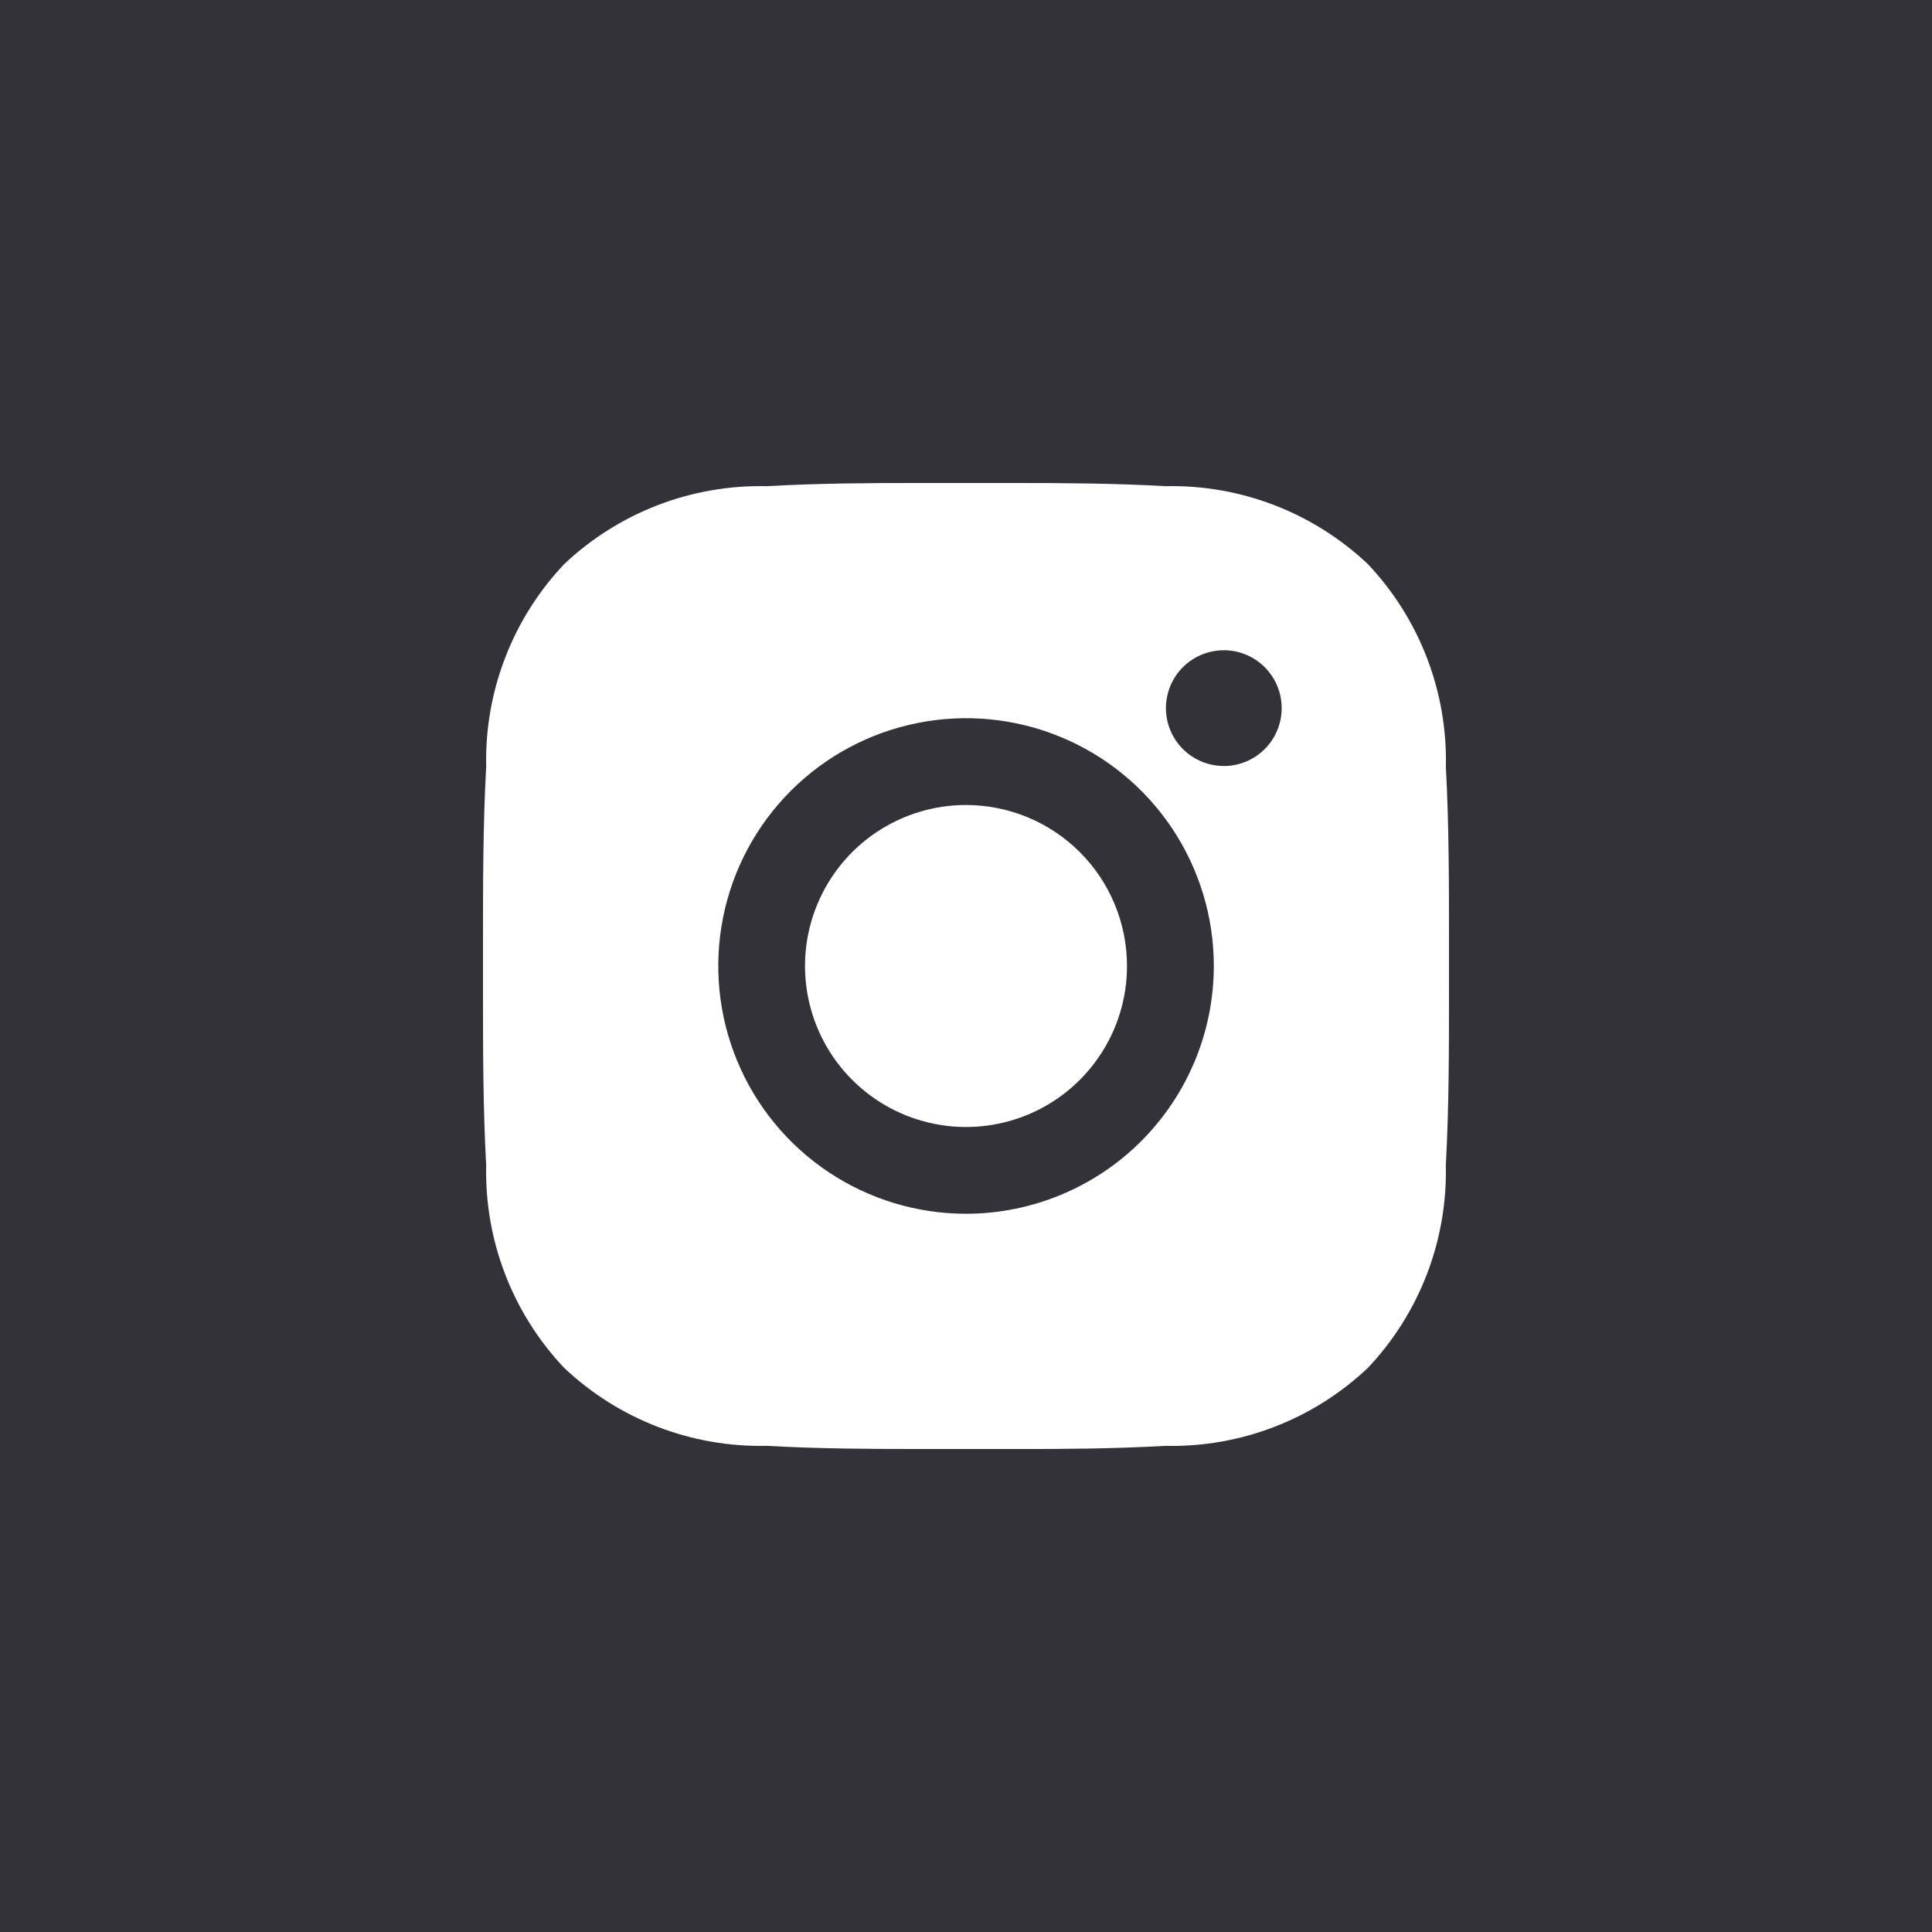
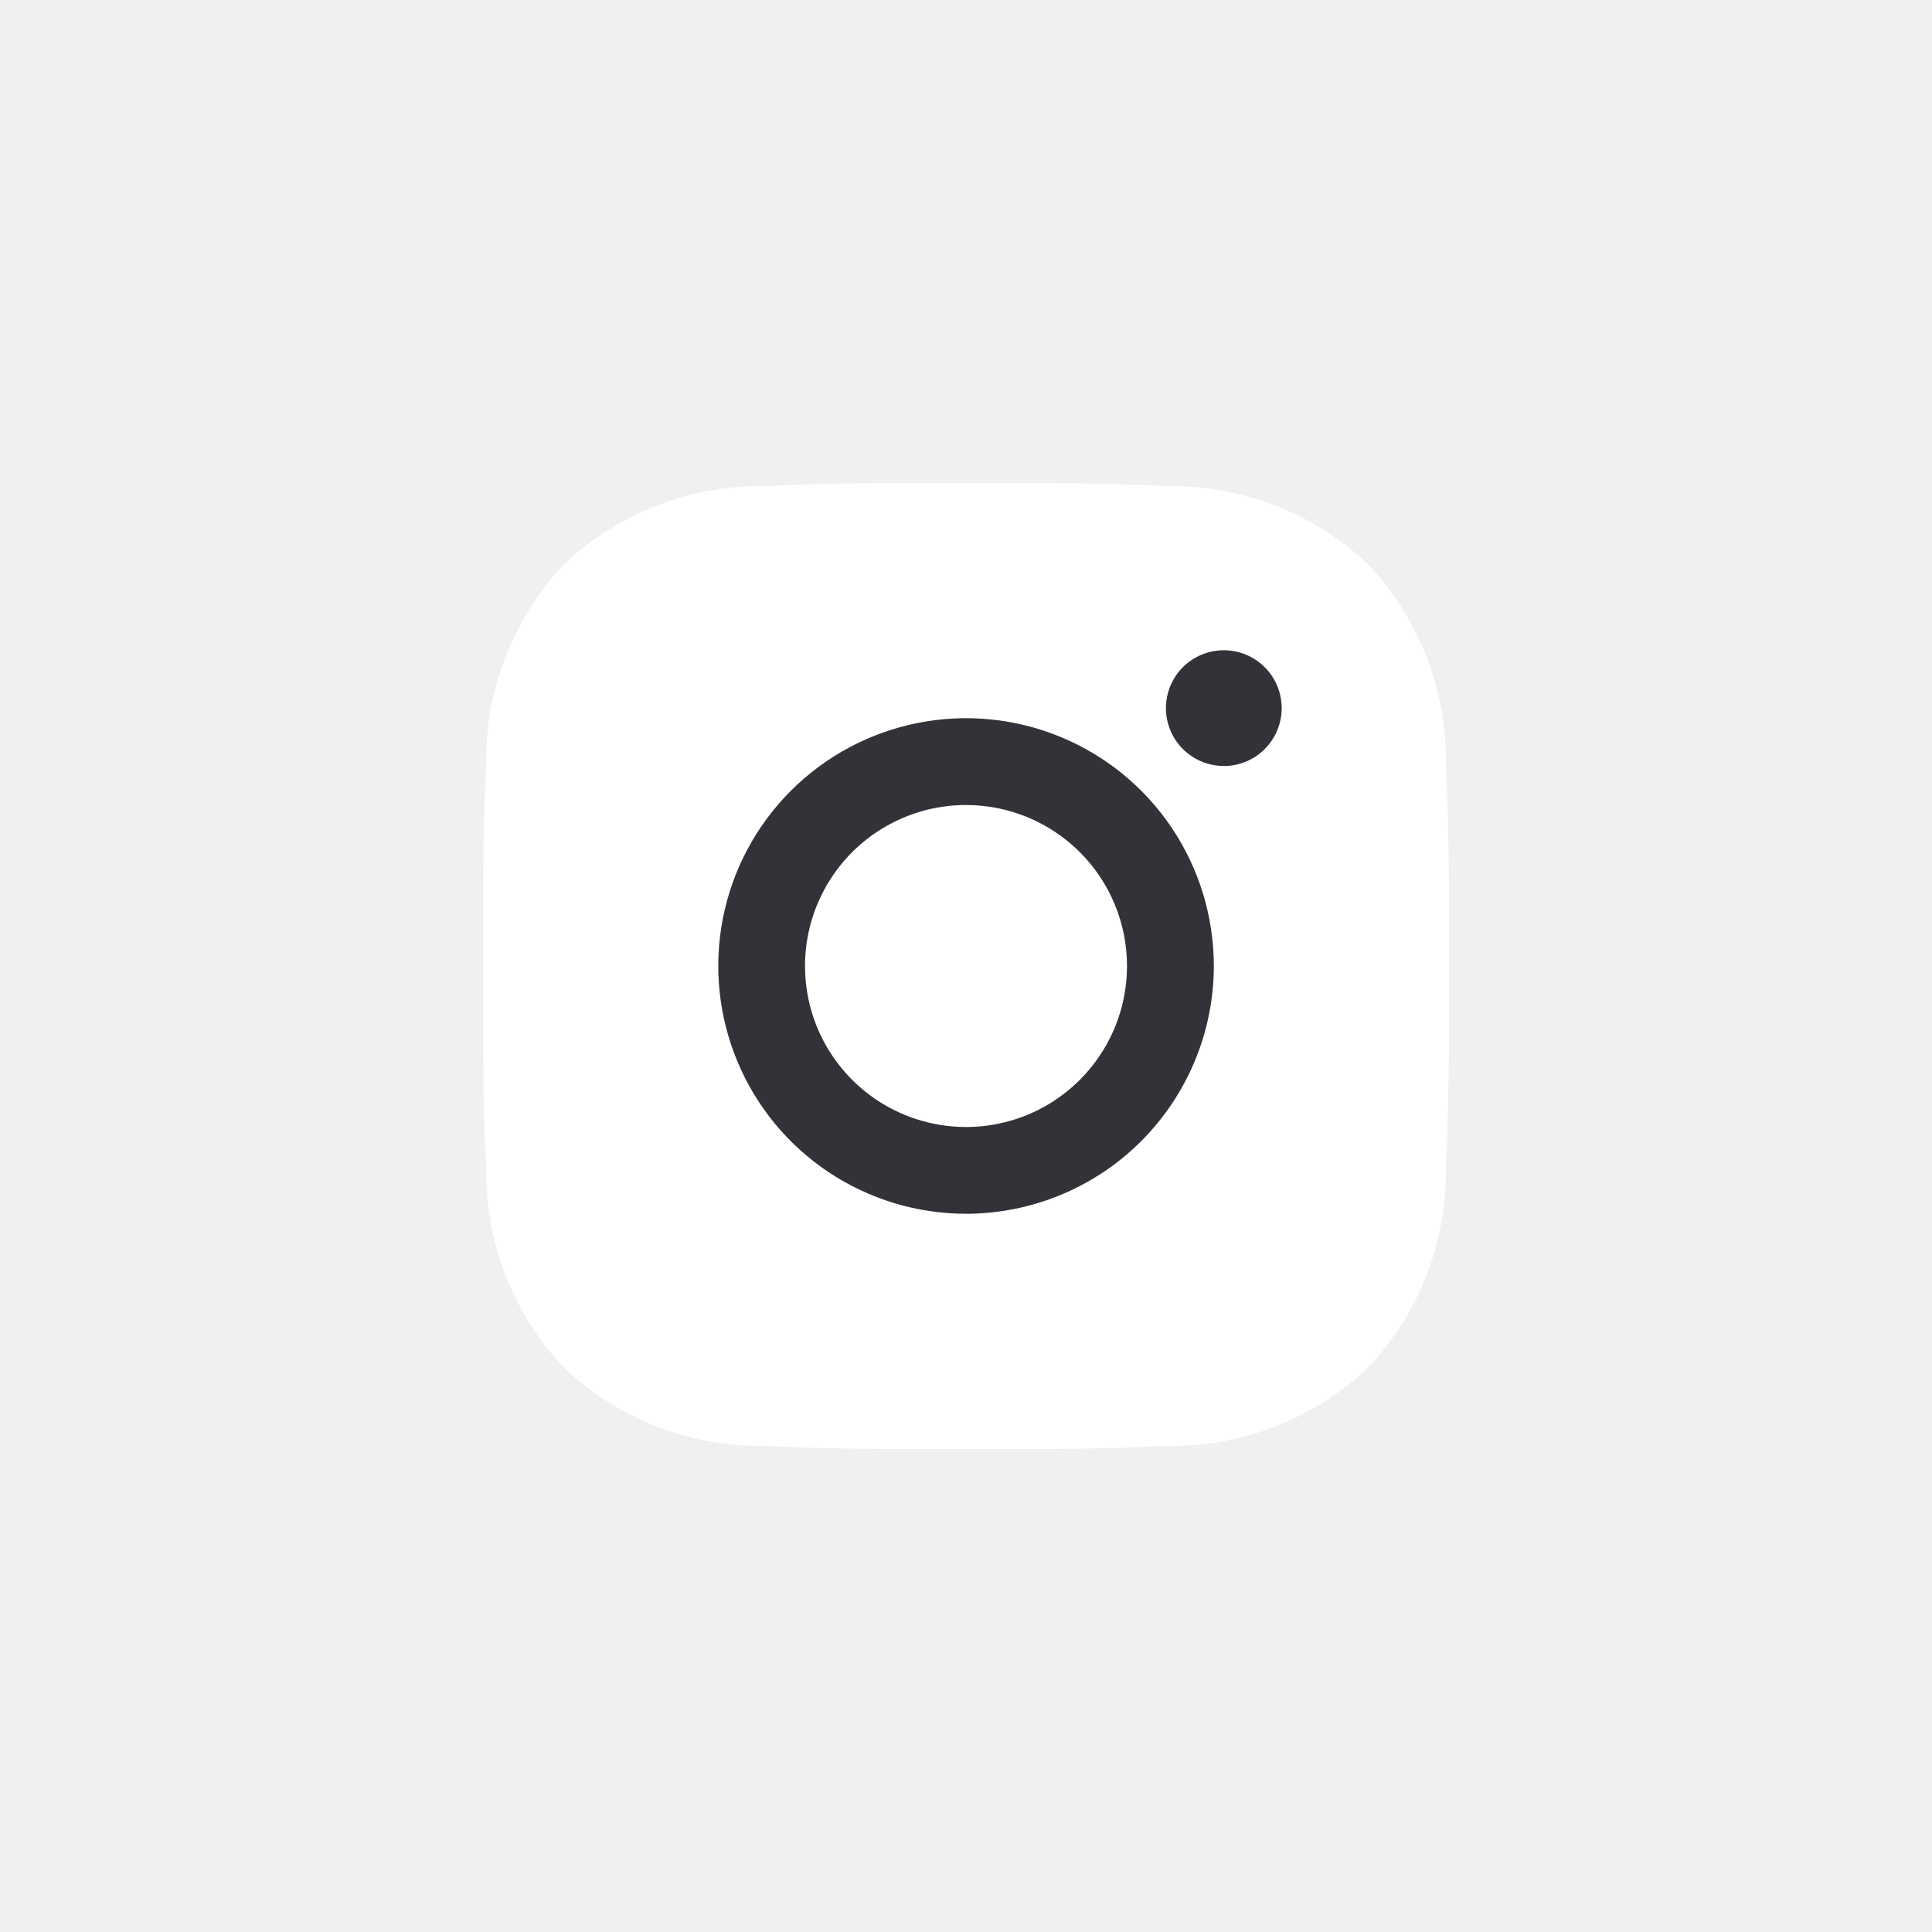
<svg xmlns="http://www.w3.org/2000/svg" width="48" height="48" viewBox="0 0 48 48" fill="none">
-   <rect width="48" height="48" fill="#323238" />
-   <g clip-path="url(#clip0)">
+   <g clip-path="url(#clip0_)">
    <path d="M22.724 36C21.617 36 20.324 35.994 19.048 35.921C17.181 35.963 15.373 35.267 14.016 33.984C12.733 32.627 12.037 30.82 12.079 28.953C12 27.51 12 26.051 12 24.64C12 24.427 12 24.213 12 24C12 23.787 12 23.573 12 23.36C12 21.949 12 20.49 12.079 19.048C12.037 17.181 12.733 15.373 14.016 14.016C15.373 12.733 17.181 12.037 19.048 12.079C20.328 12.006 21.617 12 22.724 12H25.277C26.384 12 27.677 12.006 28.954 12.079C30.821 12.037 32.629 12.733 33.985 14.016C35.268 15.373 35.964 17.181 35.922 19.048C36 20.49 36 21.949 36 23.361C36 23.574 36 23.788 36 24.001C36 24.214 36 24.427 36 24.64C36 26.051 36 27.51 35.921 28.954C35.963 30.821 35.267 32.629 33.984 33.985C32.628 35.268 30.82 35.964 28.953 35.922C27.672 35.995 26.383 36.001 25.276 36.001L22.724 36Z" fill="white" />
-     <path d="M29.606 18.788C29.843 18.947 30.121 19.031 30.405 19.031L30.406 19.032C30.787 19.031 31.153 18.88 31.422 18.61C31.692 18.34 31.843 17.974 31.843 17.593C31.843 17.308 31.759 17.03 31.601 16.794C31.443 16.558 31.218 16.373 30.955 16.264C30.693 16.155 30.403 16.127 30.125 16.183C29.846 16.238 29.589 16.375 29.388 16.576C29.187 16.777 29.05 17.033 28.995 17.312C28.939 17.591 28.968 17.88 29.076 18.143C29.185 18.406 29.37 18.631 29.606 18.788Z" fill="#323238" />
-     <path fill-rule="evenodd" clip-rule="evenodd" d="M24 30.156C22.783 30.155 21.593 29.794 20.581 29.118C19.568 28.441 18.779 27.48 18.314 26.355C17.848 25.23 17.726 23.992 17.964 22.798C18.201 21.604 18.788 20.507 19.649 19.646C20.51 18.785 21.607 18.199 22.801 17.962C23.995 17.724 25.233 17.846 26.357 18.312C27.482 18.778 28.444 19.567 29.12 20.58C29.796 21.592 30.157 22.782 30.157 24C30.156 25.632 29.507 27.197 28.352 28.352C27.198 29.506 25.633 30.154 24 30.156ZM24 20C23.209 20 22.436 20.235 21.778 20.674C21.12 21.114 20.608 21.738 20.305 22.469C20.002 23.2 19.923 24.005 20.077 24.78C20.232 25.556 20.612 26.269 21.172 26.828C21.731 27.388 22.444 27.769 23.22 27.923C23.996 28.078 24.8 27.998 25.531 27.696C26.262 27.393 26.887 26.88 27.326 26.222C27.766 25.565 28 24.791 28 24C28 22.939 27.579 21.922 26.829 21.172C26.079 20.422 25.061 20 24 20Z" fill="#323238" />
+     <path d="M29.606 18.788C29.843 18.947 30.121 19.031 30.405 19.031L30.406 19.032C30.787 19.031 31.153 18.88 31.422 18.61C31.692 18.34 31.843 17.974 31.843 17.593C31.843 17.308 31.759 17.03 31.601 16.794C31.443 16.558 31.218 16.373 30.955 16.264C30.692 16.155 30.403 16.127 30.124 16.183C29.846 16.238 29.589 16.375 29.388 16.576C29.187 16.777 29.05 17.033 28.995 17.312C28.939 17.591 28.968 17.88 29.076 18.143C29.185 18.406 29.37 18.631 29.606 18.788Z" fill="#323238" />
+     <path fill-rule="evenodd" clip-rule="evenodd" d="M24 30.156C22.783 30.155 21.593 29.794 20.581 29.118C19.568 28.441 18.779 27.48 18.314 26.355C17.848 25.23 17.726 23.992 17.964 22.798C18.201 21.604 18.788 20.507 19.649 19.646C20.51 18.785 21.607 18.199 22.801 17.962C23.995 17.724 25.233 17.846 26.357 18.312C27.482 18.778 28.444 19.567 29.12 20.58C29.796 21.592 30.157 22.782 30.157 24C30.156 25.632 29.506 27.197 28.352 28.352C27.198 29.506 25.633 30.154 24 30.156ZM24 20C23.209 20 22.436 20.235 21.778 20.674C21.12 21.114 20.608 21.738 20.305 22.469C20.002 23.2 19.923 24.005 20.077 24.78C20.231 25.556 20.612 26.269 21.172 26.828C21.731 27.388 22.444 27.769 23.22 27.923C23.996 28.078 24.8 27.998 25.531 27.696C26.262 27.393 26.887 26.88 27.326 26.222C27.766 25.565 28 24.791 28 24C28 22.939 27.579 21.922 26.829 21.172C26.078 20.422 25.061 20 24 20Z" fill="#323238" />
  </g>
  <defs>
-     <clipPath id="clip0">
+     <clipPath id="clip0_">
      <rect width="24" height="24" fill="white" transform="translate(12 11.9999)" />
    </clipPath>
  </defs>
</svg>
